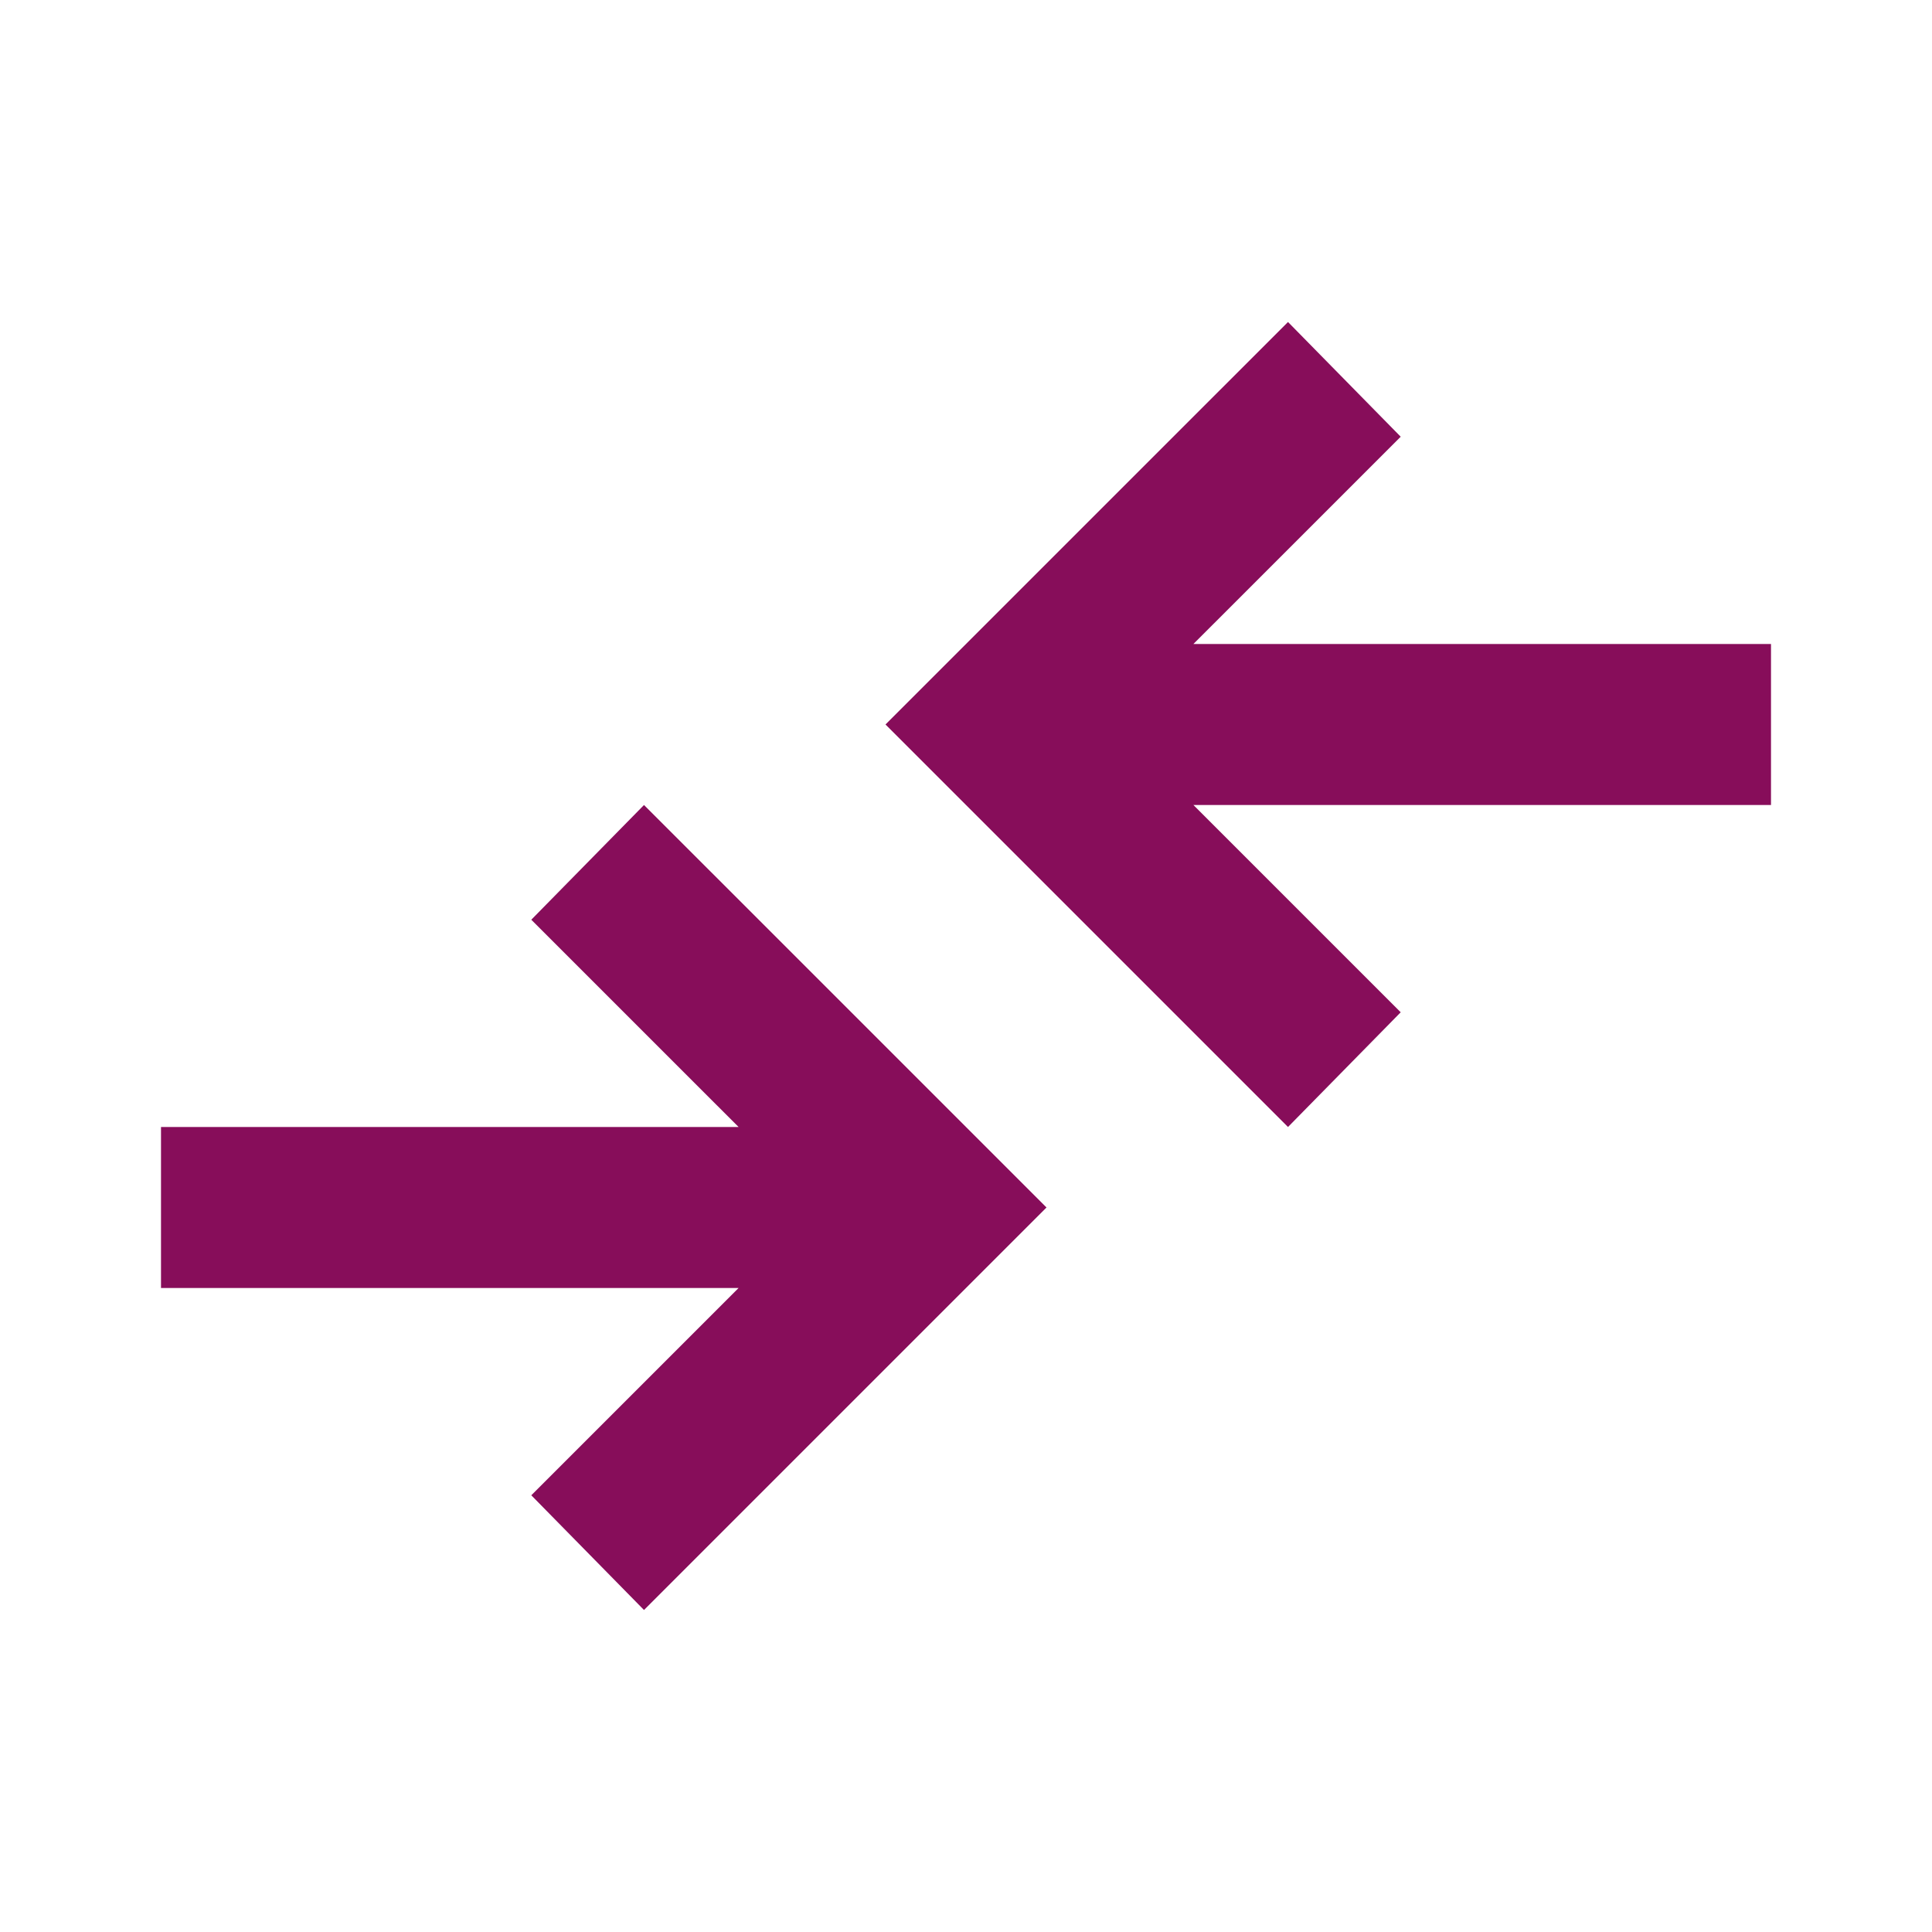
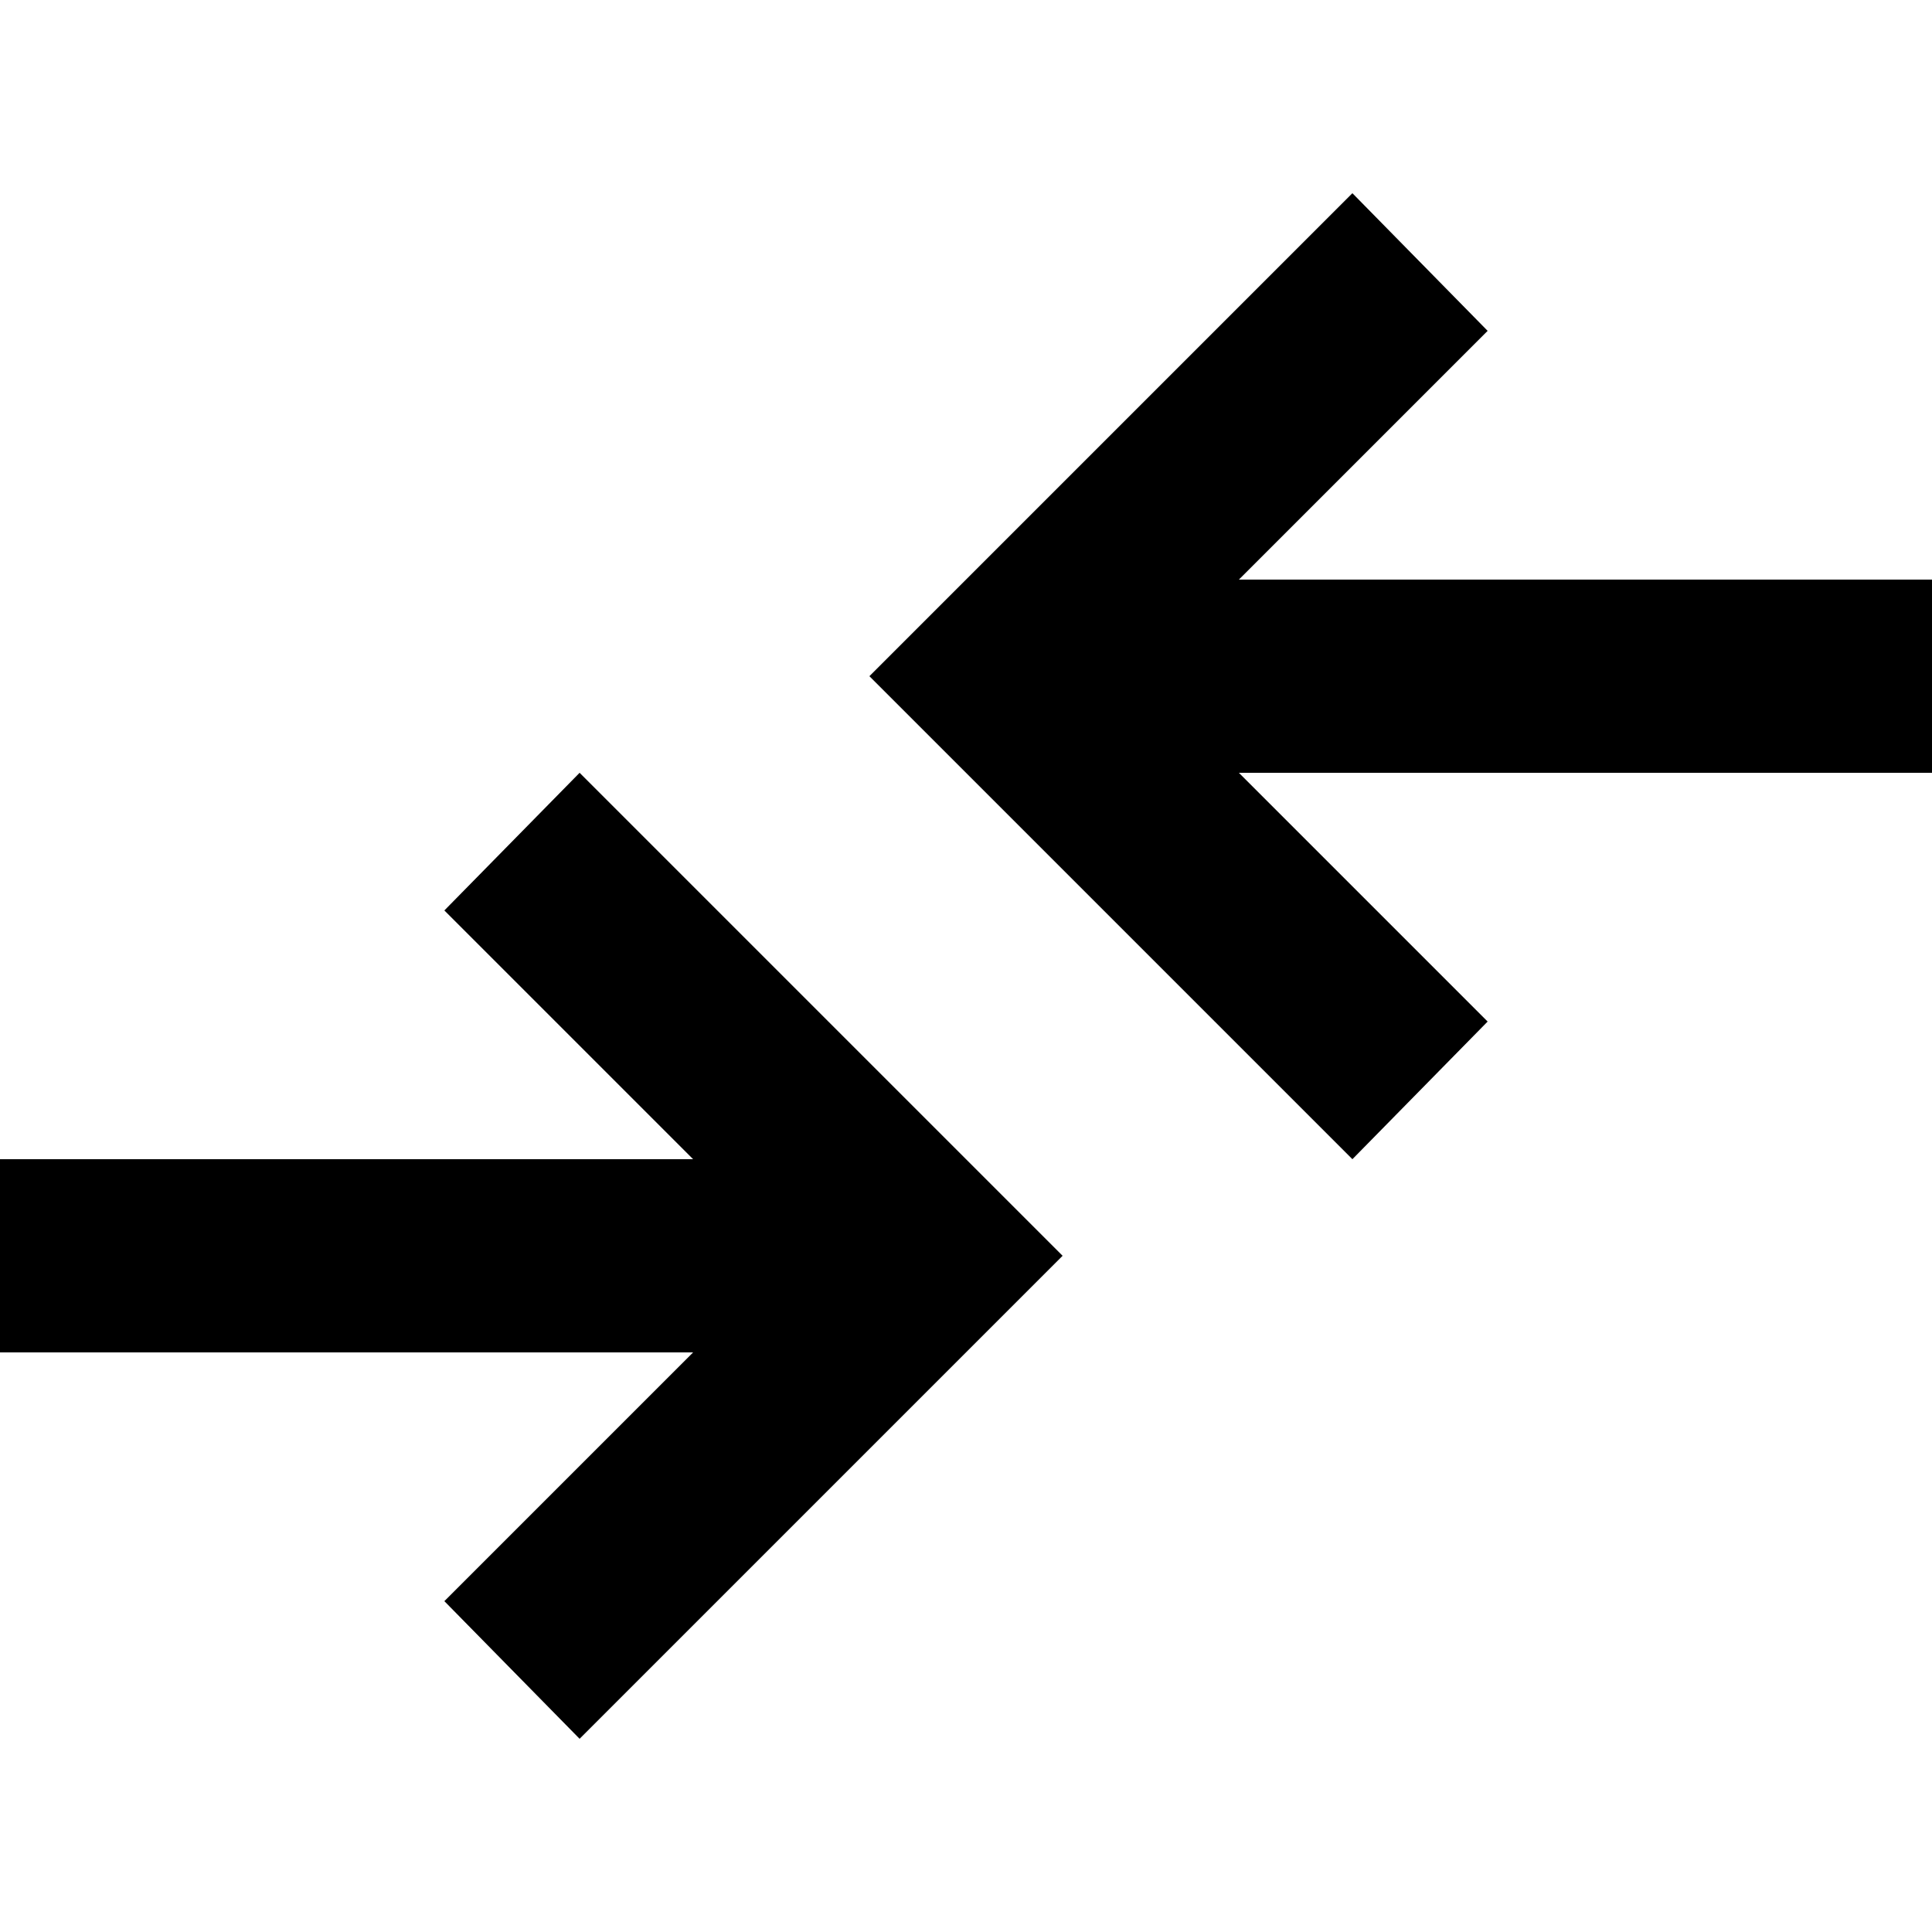
- <svg xmlns="http://www.w3.org/2000/svg" height="24px" viewBox="0 -960 960 960" width="24px" fill="#870d5a">
-   <path d="m320-160-56-57 103-103H80v-80h287L264-503l56-57 200 200-200 200Zm320-240L440-600l200-200 56 57-103 103h287v80H593l103 103-56 57Z" />
+ <svg xmlns="http://www.w3.org/2000/svg" height="20" width="20" viewBox="0 0 20 20" version="1.1">
+   <path d="M 6,18 4.6,16.575 7.175,14 H 0 V 12 H 7.175 L 4.6,9.425 6,8 11,13 Z M 14,12 9,7 14,2 15.4,3.425 12.825,6 H 20 V 8 H 12.825 L 15.4,10.575 Z" />
</svg>
